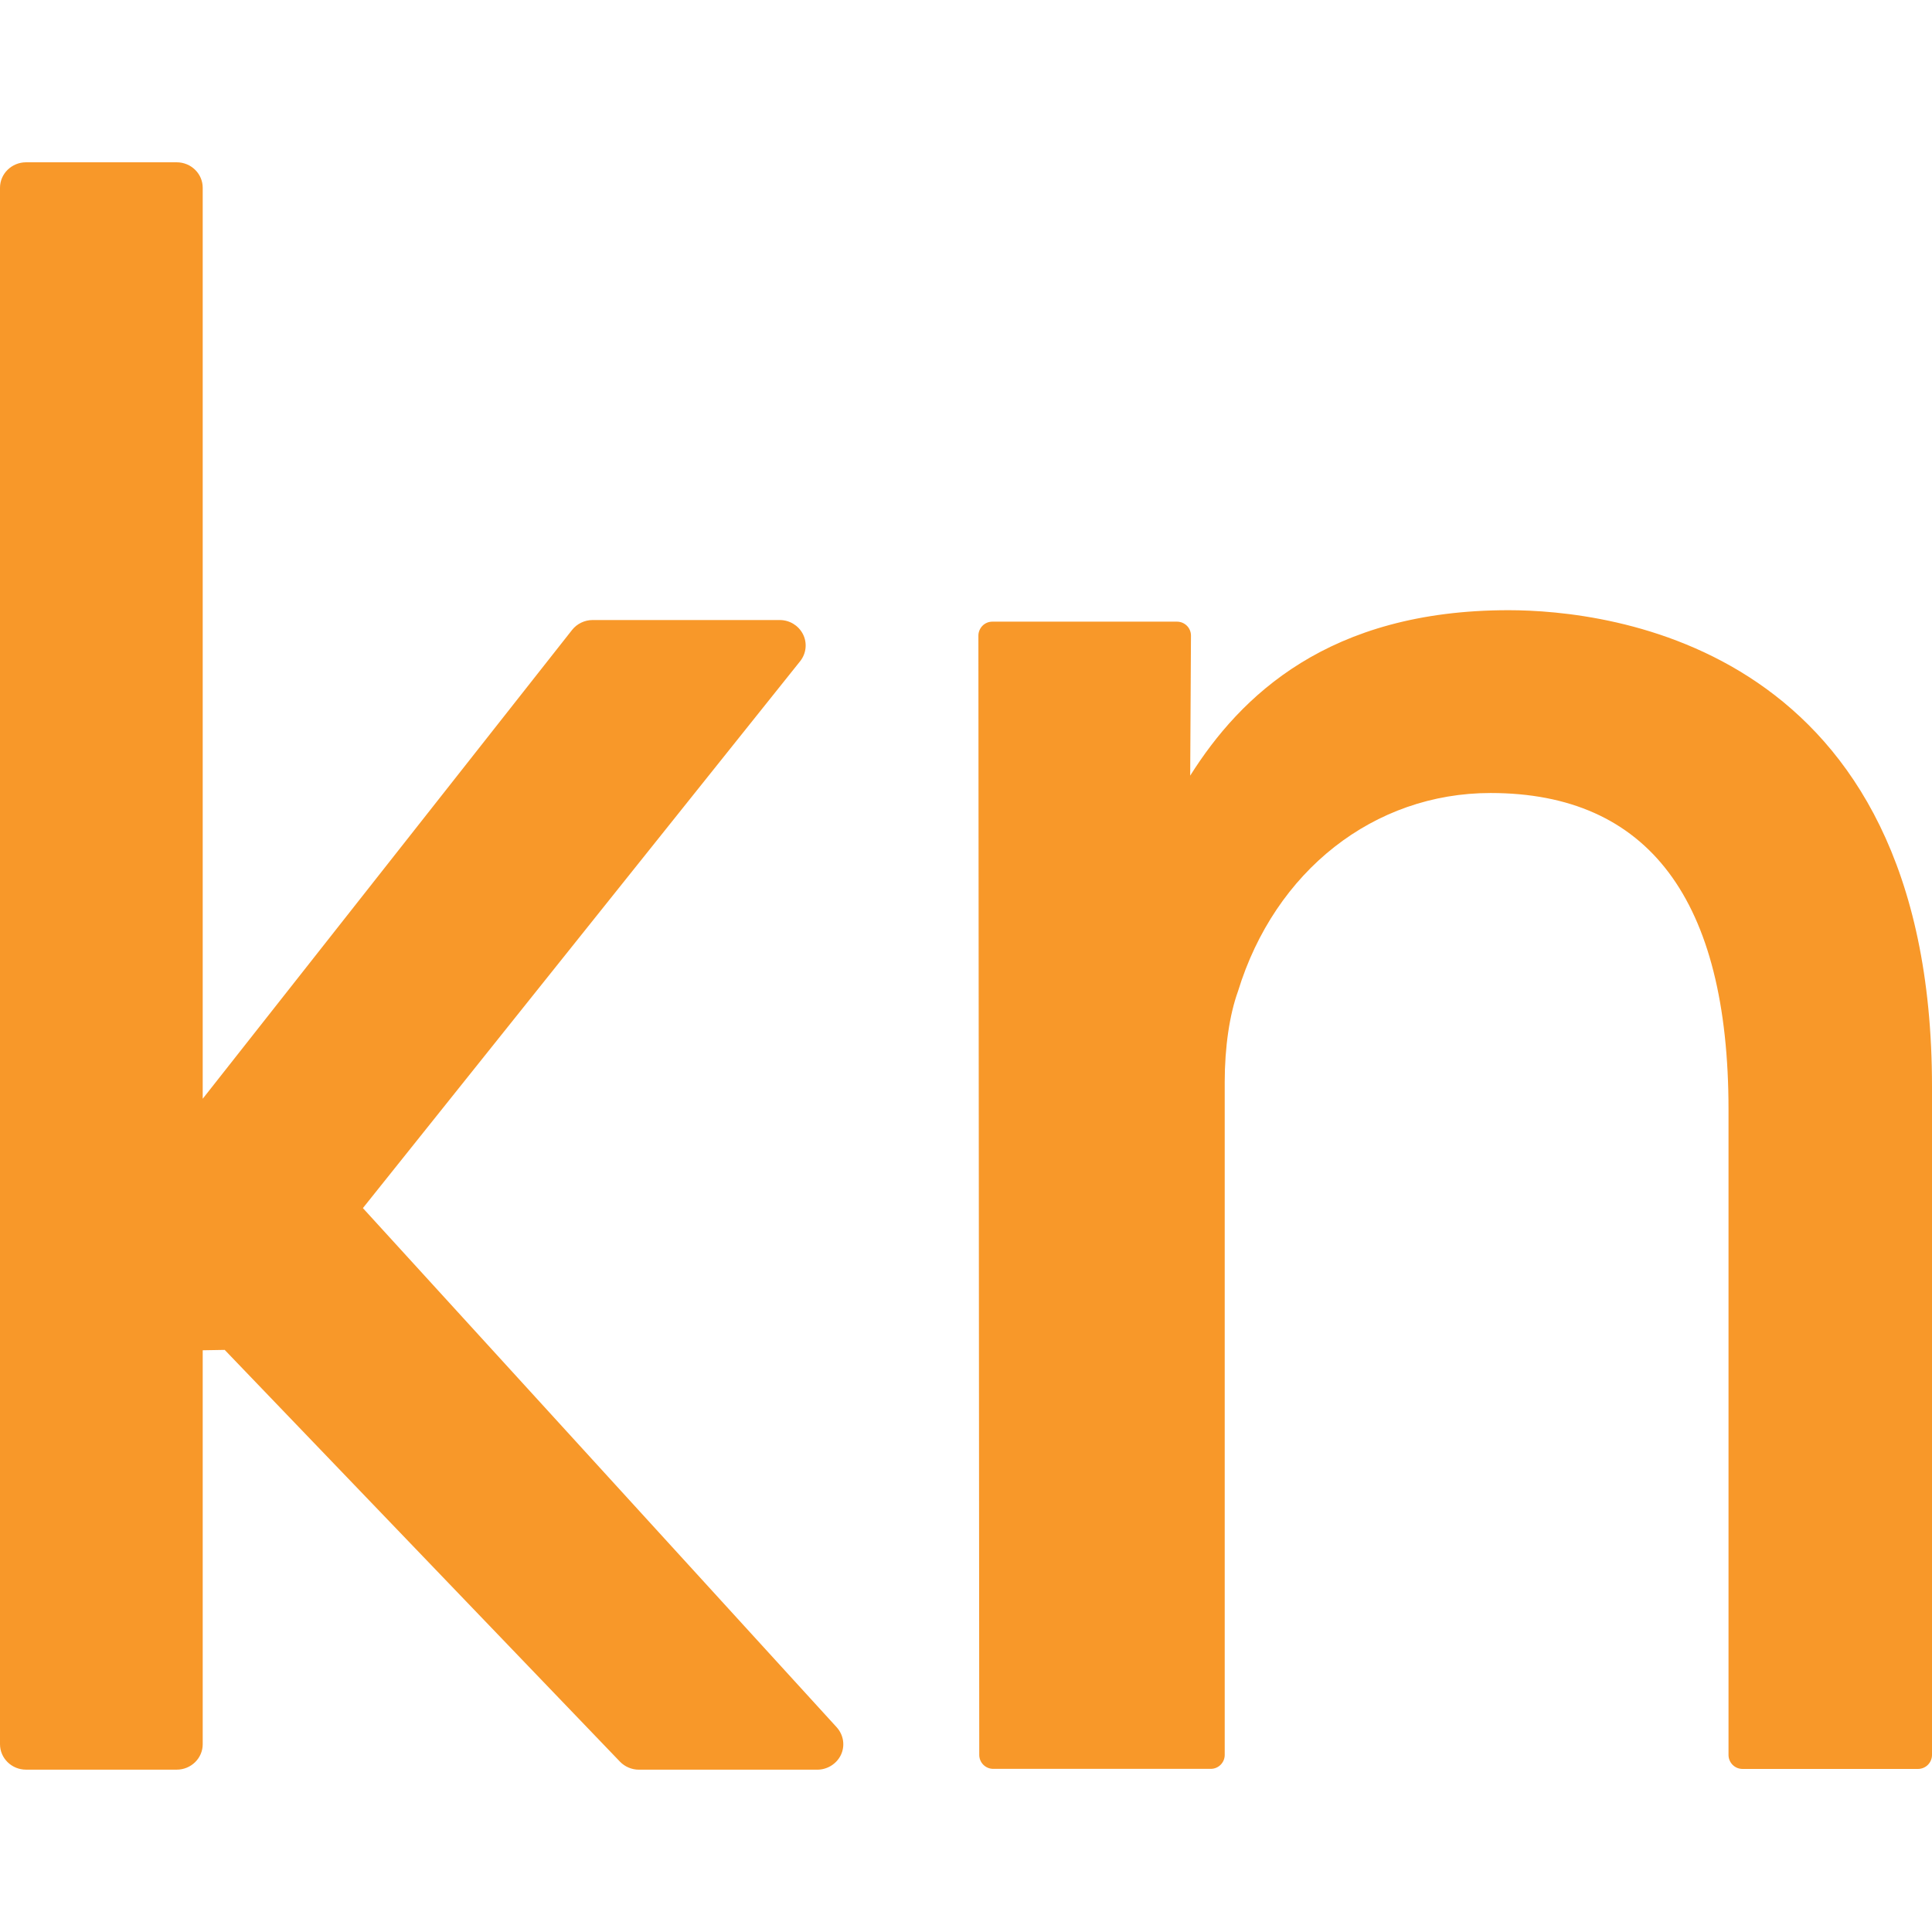
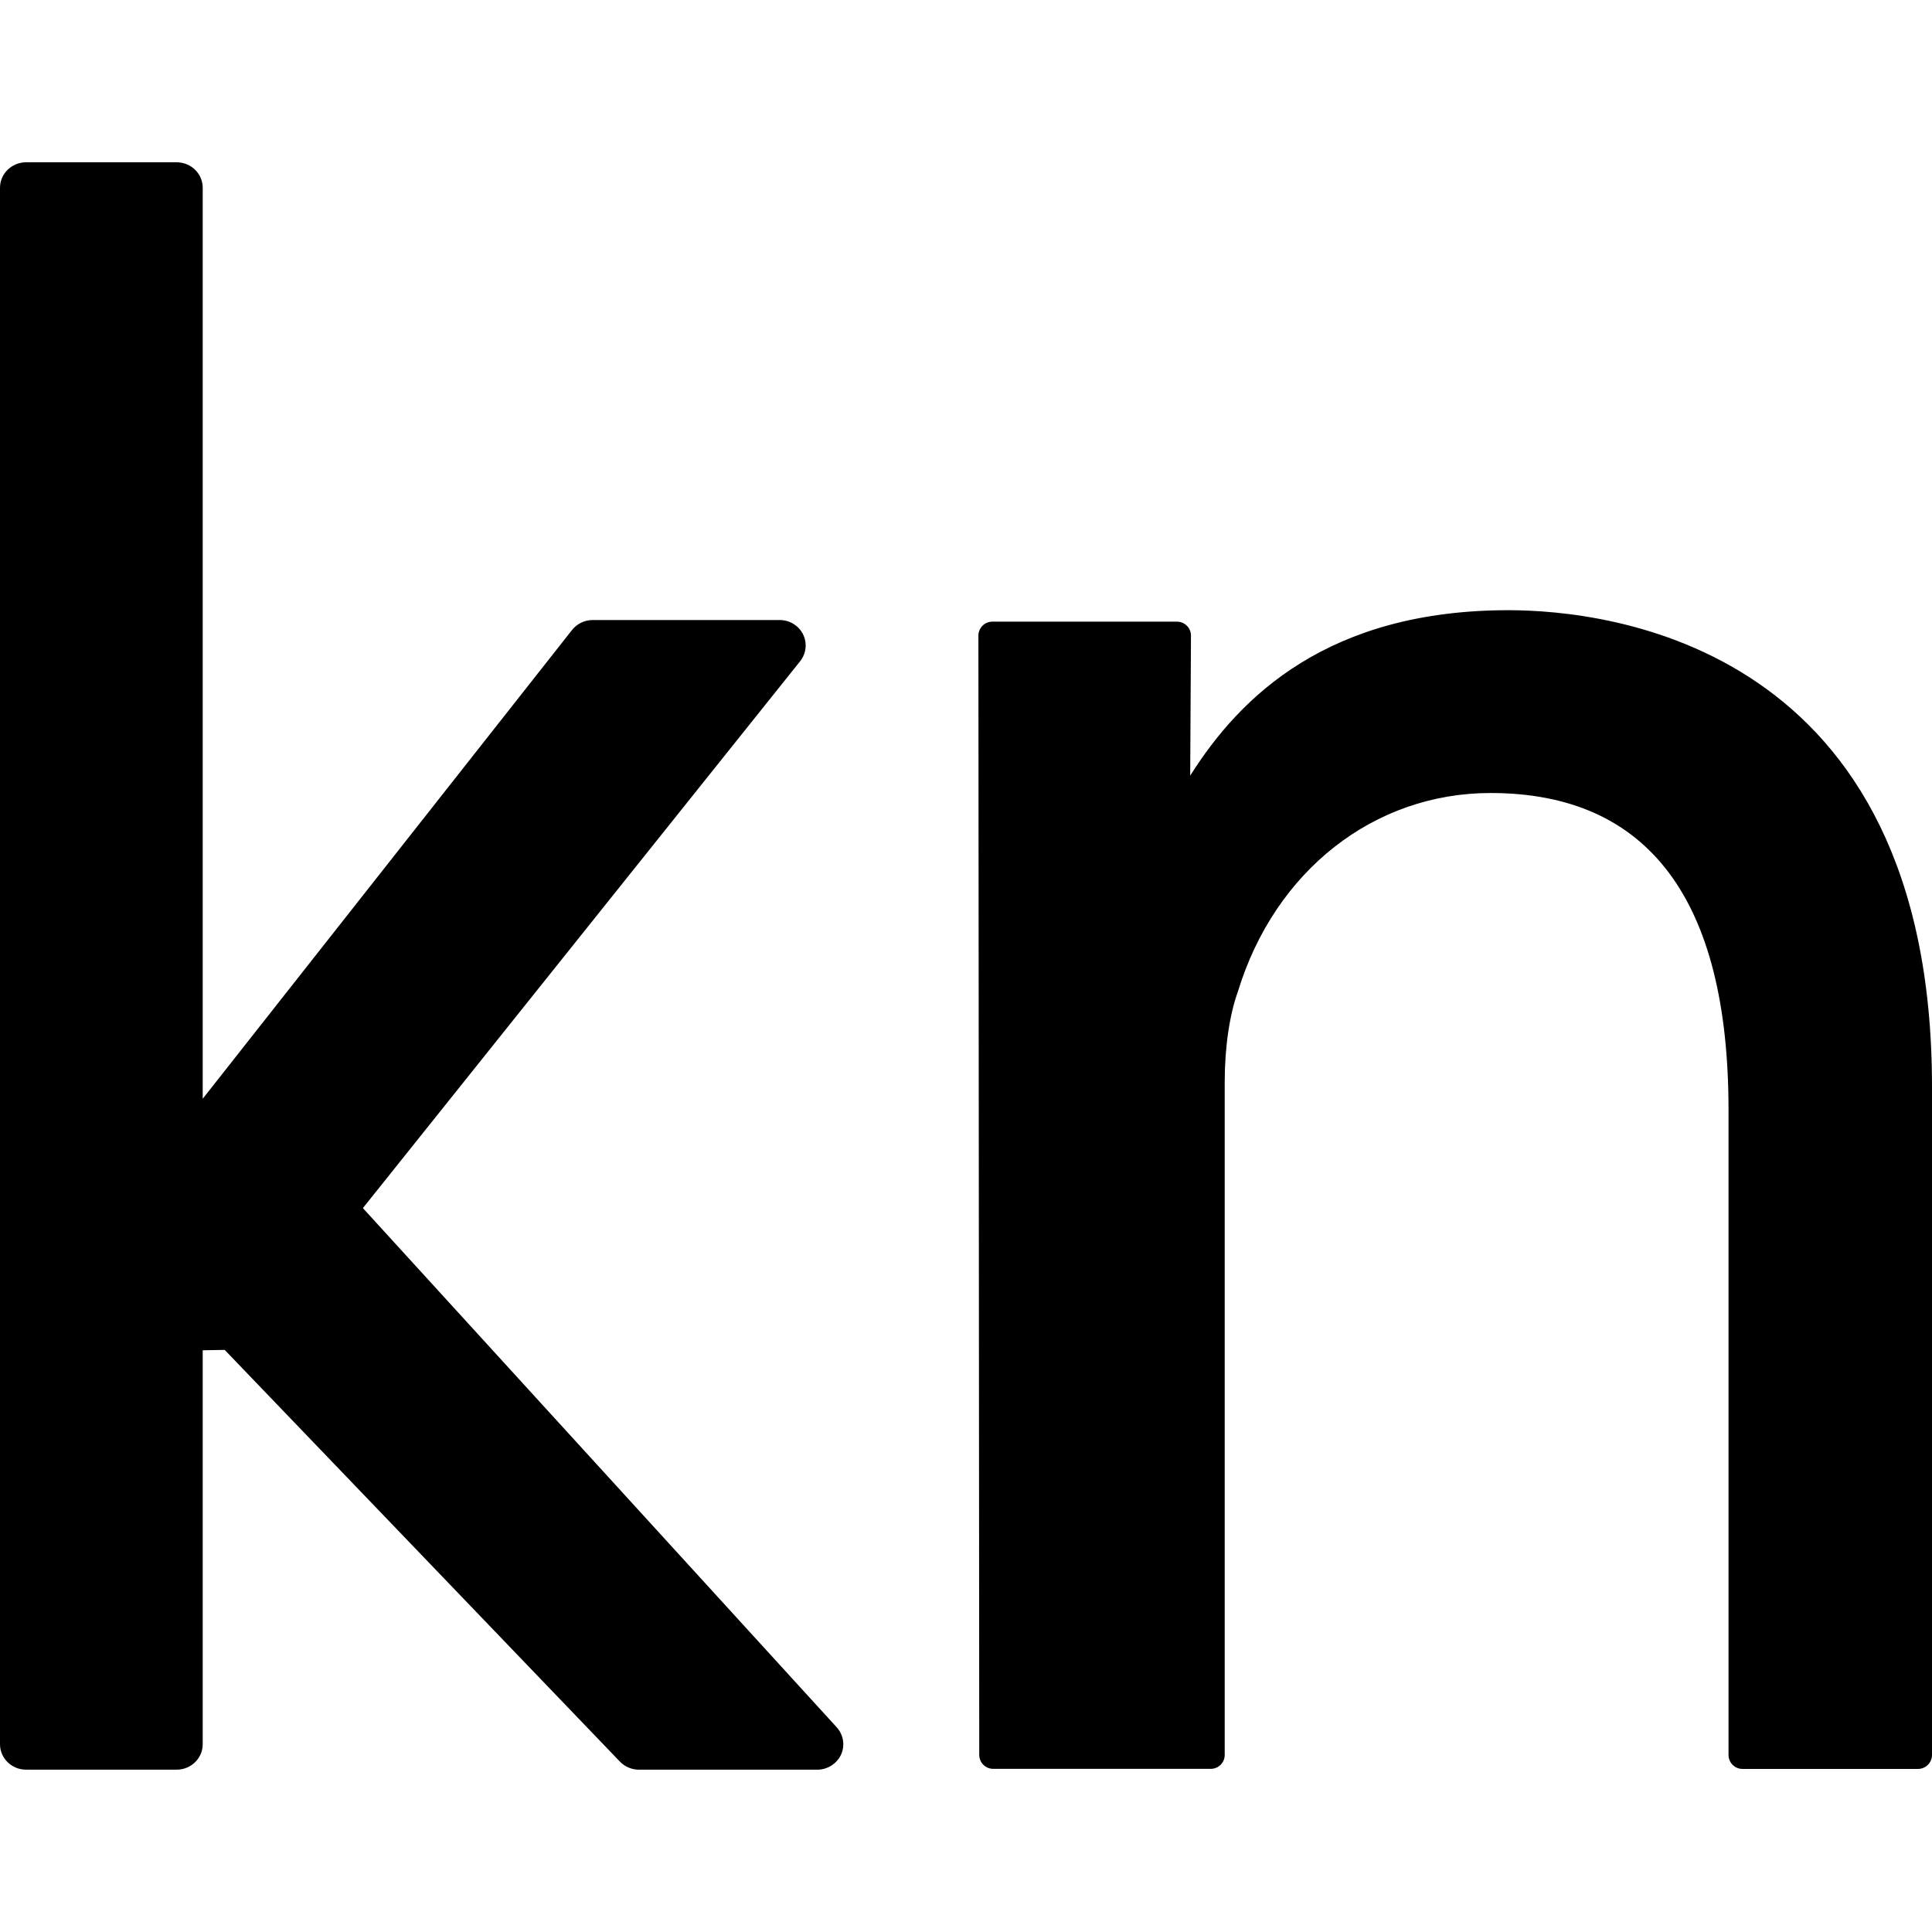
<svg xmlns="http://www.w3.org/2000/svg" version="1.1" id="Capa_1" x="0px" y="0px" width="512px" height="512px" viewBox="0 0 75.045 75.045" style="enable-background:new 0 0 75.045 75.045;" xml:space="preserve">
  <g>
-     <path d="M75.045,42.207v25.959c0,0.301-0.243,0.545-0.544,0.545h-6.817c-0.3,0-0.543-0.244-0.543-0.545V43.105   c0-8.162-3.111-12.302-9.244-12.302c-4.526,0-8.375,3.021-9.809,7.7c-0.331,0.912-0.516,2.187-0.516,3.522v26.14   c0,0.301-0.243,0.543-0.543,0.543h-8.448c-0.3,0-0.544-0.242-0.544-0.543l-0.033-43.474c0-0.145,0.059-0.283,0.159-0.385   c0.103-0.103,0.239-0.159,0.385-0.159h7.17c0.146,0,0.283,0.058,0.386,0.16c0.103,0.103,0.158,0.241,0.157,0.387l-0.03,5.434   c1.951-3.095,5.375-6.426,12.367-6.426C62.457,23.704,75.045,25.039,75.045,42.207z M14.096,46.926L31.08,25.684   c0.244-0.306,0.283-0.726,0.102-1.065c-0.176-0.331-0.519-0.535-0.897-0.535H23.02c-0.312,0-0.61,0.145-0.799,0.385L7.874,42.679   V7.293c0-0.546-0.453-0.989-1.011-0.989H1.012C0.454,6.305,0,6.748,0,7.293V67.75c0,0.547,0.454,0.989,1.012,0.989h5.851   c0.558,0,1.011-0.442,1.011-0.989V52.449l0.854-0.015l15.355,15.996c0.189,0.196,0.458,0.31,0.734,0.31h6.928   c0.385,0,0.743-0.219,0.913-0.562c0.175-0.358,0.114-0.783-0.159-1.086L14.096,46.926z" fill="#f89829" />
+     <path d="M75.045,42.207v25.959c0,0.301-0.243,0.545-0.544,0.545h-6.817c-0.3,0-0.543-0.244-0.543-0.545V43.105   c0-8.162-3.111-12.302-9.244-12.302c-4.526,0-8.375,3.021-9.809,7.7c-0.331,0.912-0.516,2.187-0.516,3.522v26.14   c0,0.301-0.243,0.543-0.543,0.543h-8.448c-0.3,0-0.544-0.242-0.544-0.543l-0.033-43.474c0-0.145,0.059-0.283,0.159-0.385   c0.103-0.103,0.239-0.159,0.385-0.159h7.17c0.146,0,0.283,0.058,0.386,0.16c0.103,0.103,0.158,0.241,0.157,0.387l-0.03,5.434   c1.951-3.095,5.375-6.426,12.367-6.426C62.457,23.704,75.045,25.039,75.045,42.207z M14.096,46.926L31.08,25.684   c0.244-0.306,0.283-0.726,0.102-1.065c-0.176-0.331-0.519-0.535-0.897-0.535H23.02c-0.312,0-0.61,0.145-0.799,0.385L7.874,42.679   V7.293c0-0.546-0.453-0.989-1.011-0.989H1.012C0.454,6.305,0,6.748,0,7.293V67.75c0,0.547,0.454,0.989,1.012,0.989h5.851   c0.558,0,1.011-0.442,1.011-0.989V52.449l0.854-0.015l15.355,15.996c0.189,0.196,0.458,0.31,0.734,0.31h6.928   c0.385,0,0.743-0.219,0.913-0.562c0.175-0.358,0.114-0.783-0.159-1.086L14.096,46.926z" fill="#000000" />
  </g>
  <g>
</g>
  <g>
</g>
  <g>
</g>
  <g>
</g>
  <g>
</g>
  <g>
</g>
  <g>
</g>
  <g>
</g>
  <g>
</g>
  <g>
</g>
  <g>
</g>
  <g>
</g>
  <g>
</g>
  <g>
</g>
  <g>
</g>
</svg>
